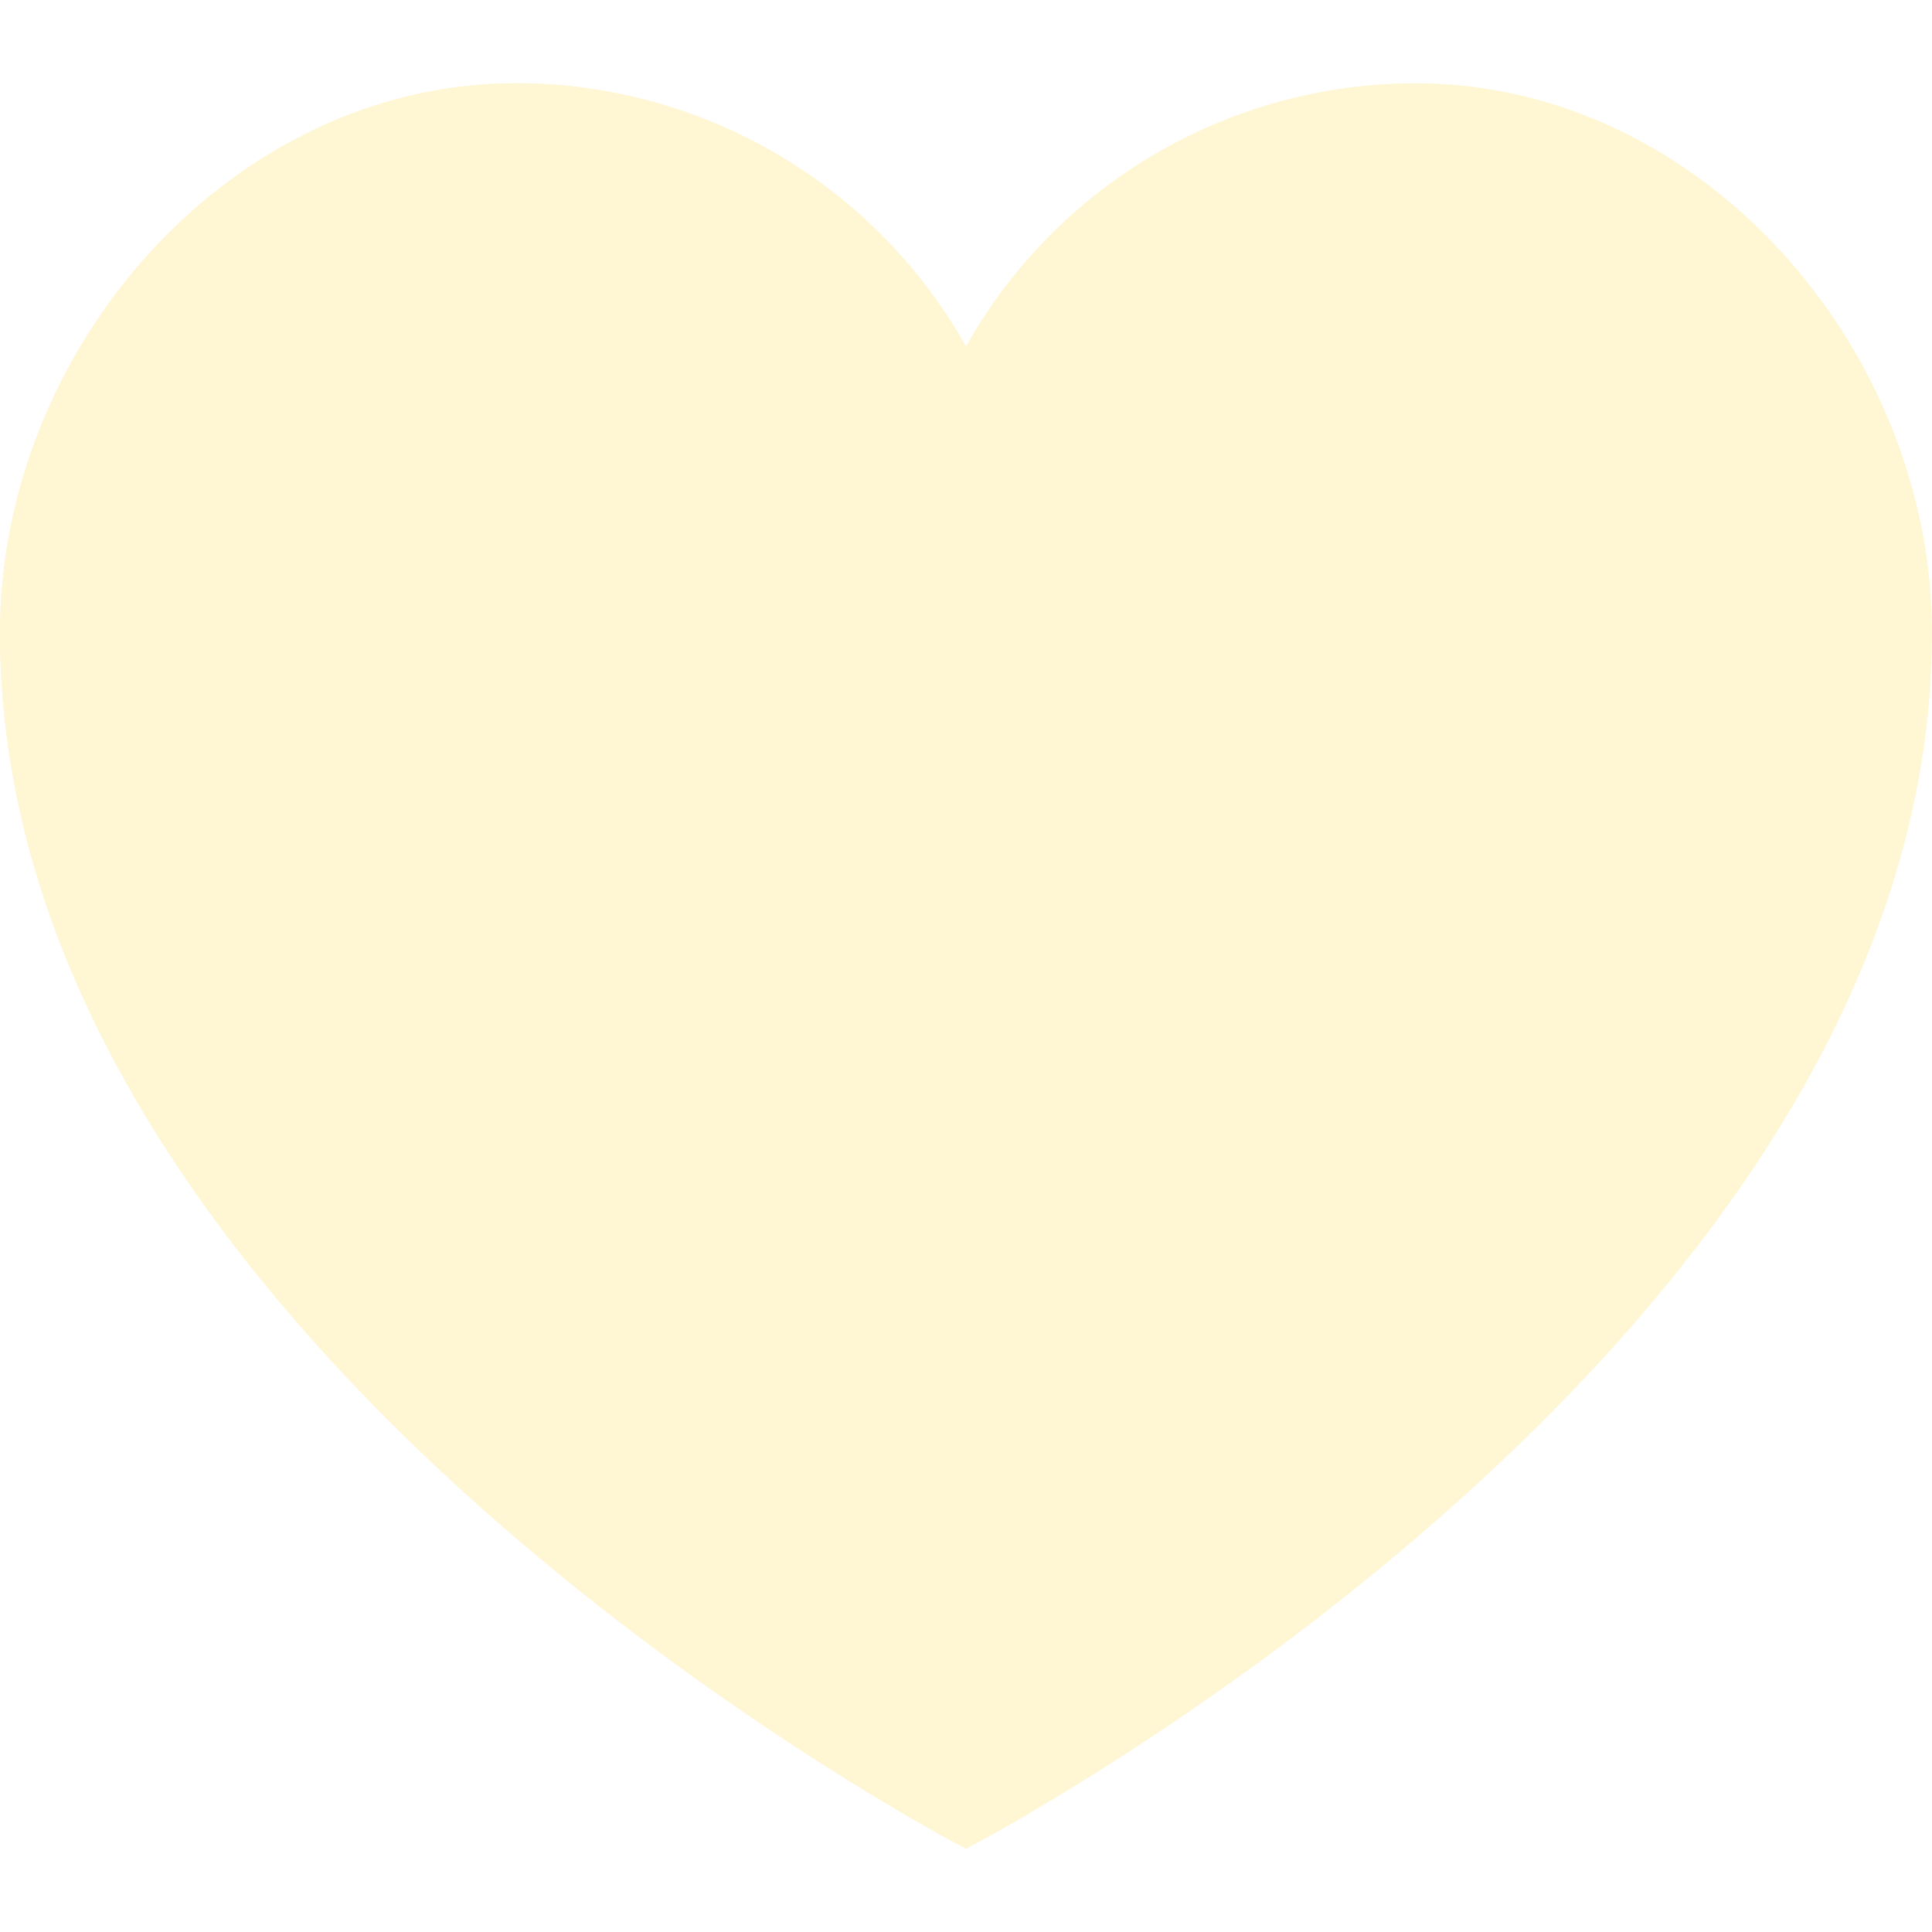
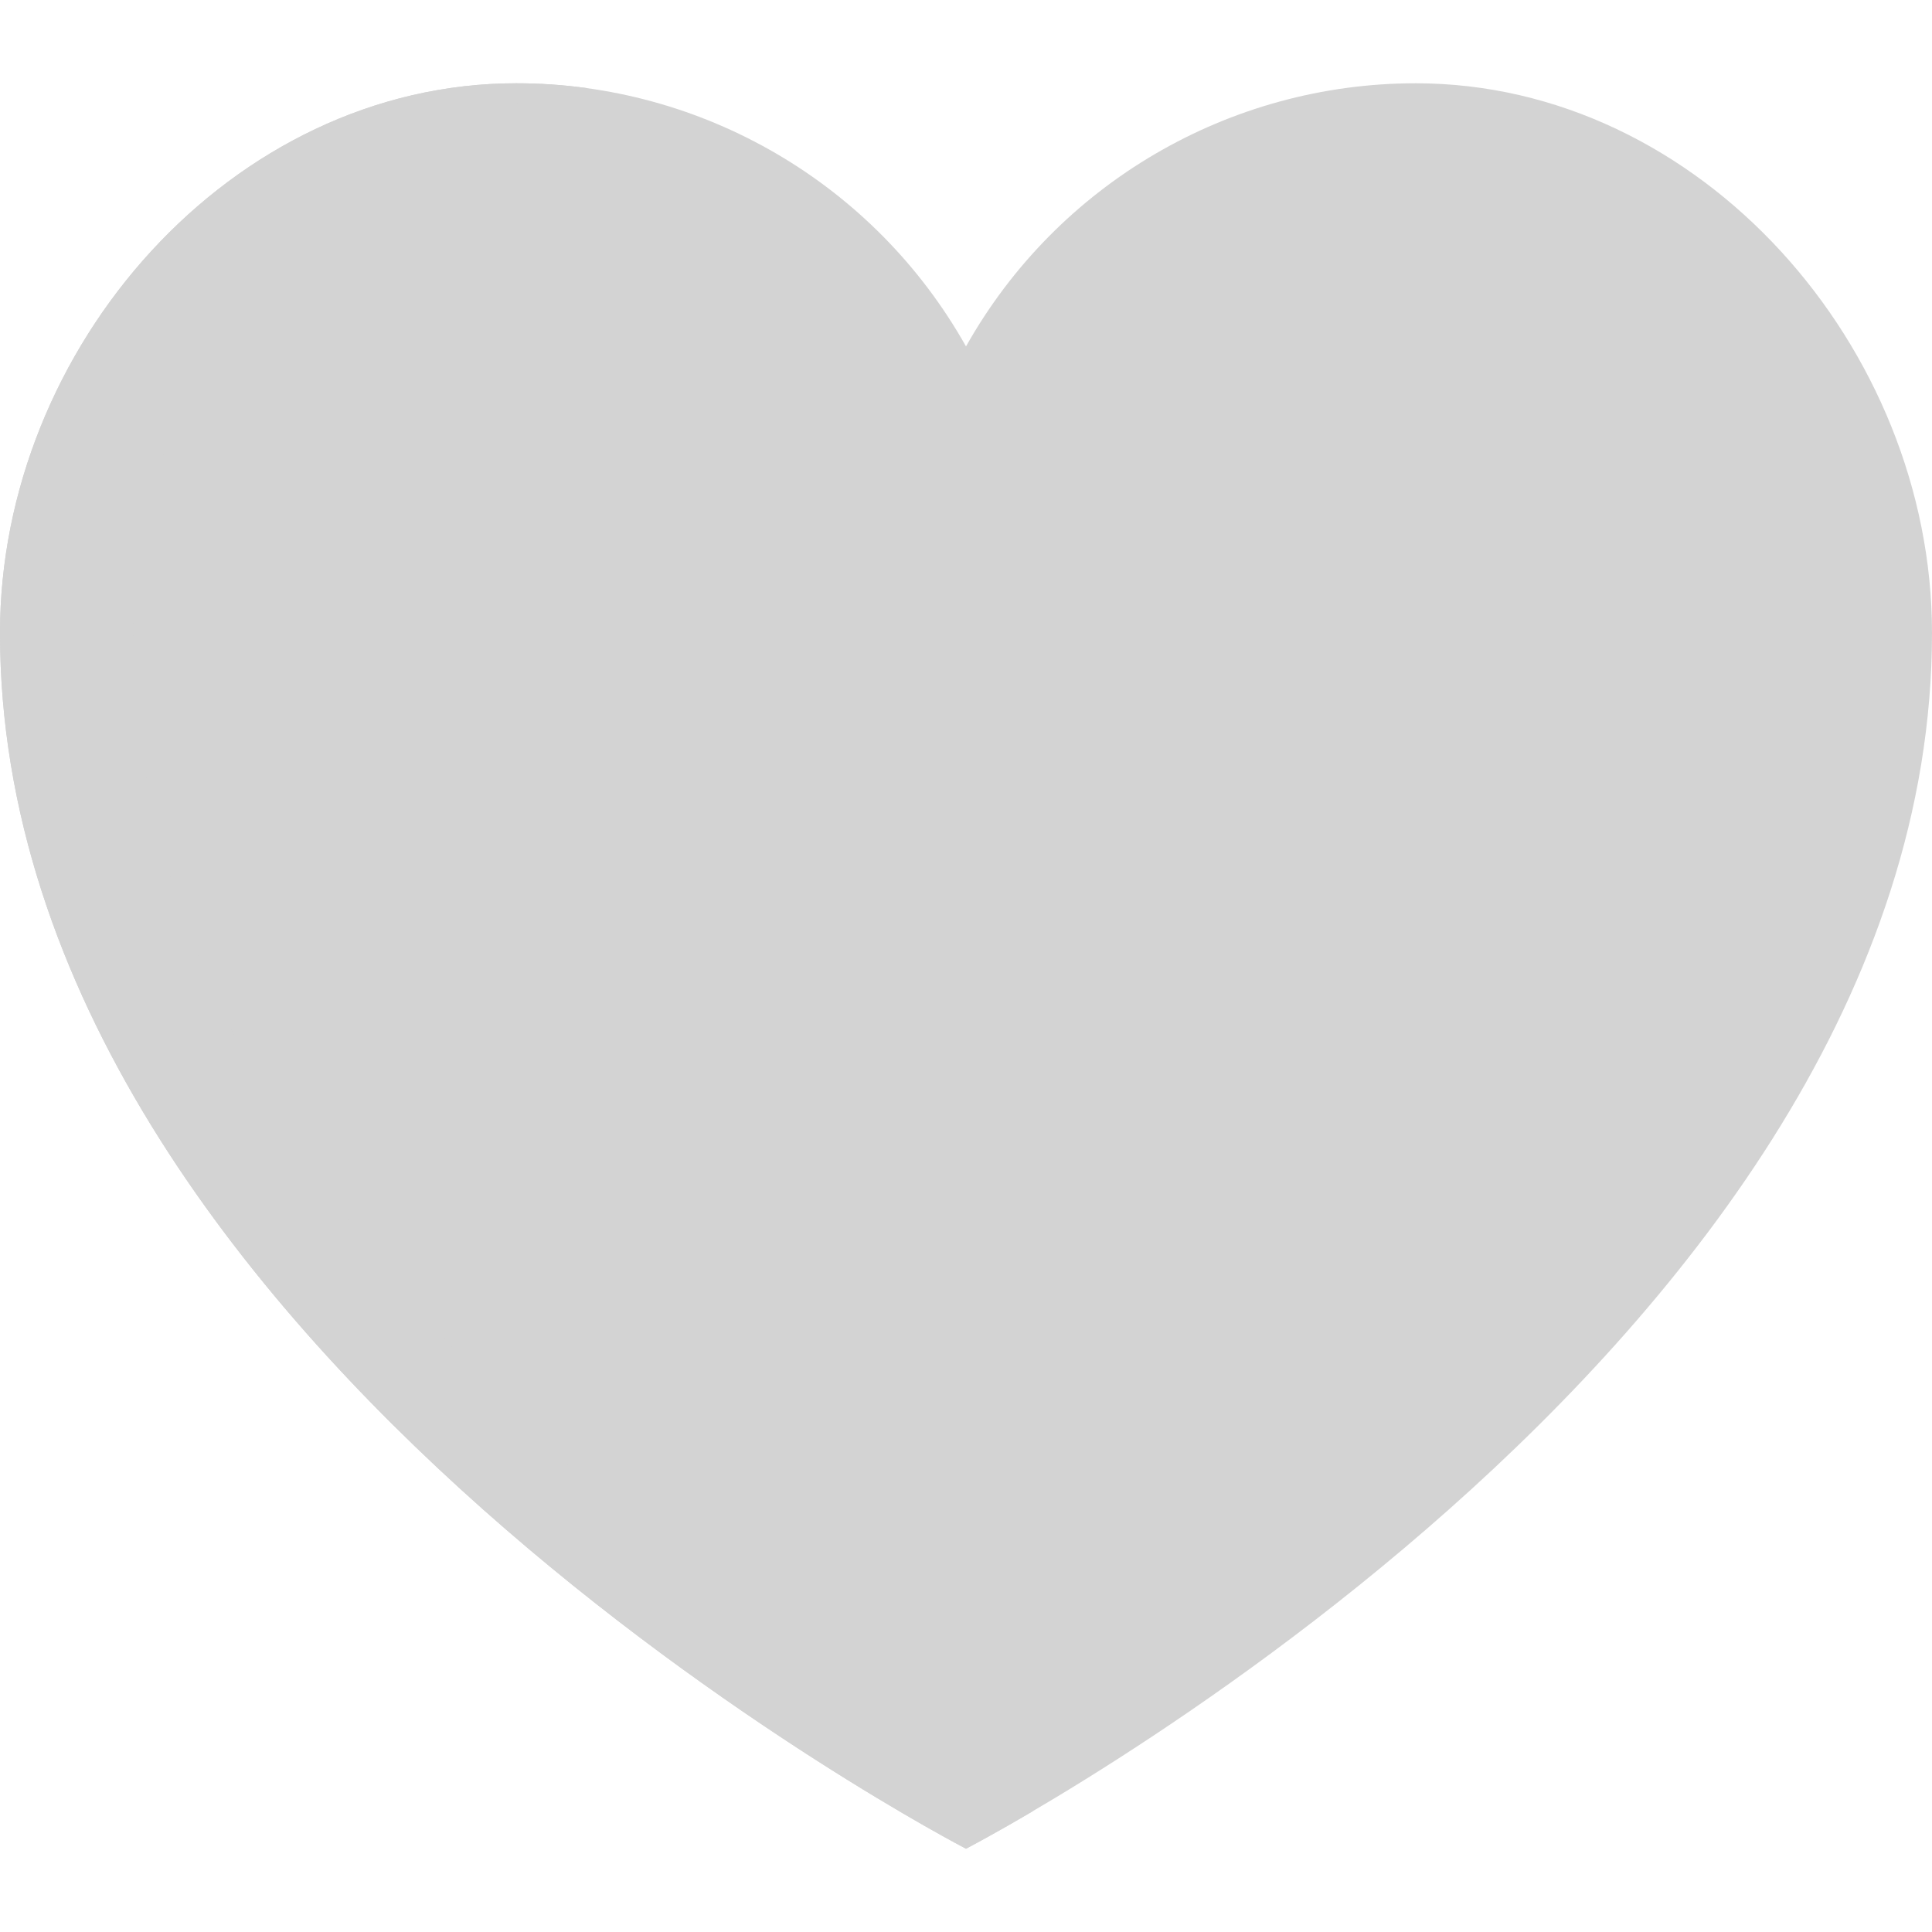
<svg xmlns="http://www.w3.org/2000/svg" height="464pt" viewBox="0 -20 464 464" width="464pt">
-   <path d="m340 0c-44.773.004-86.066 24.164-108 63.199-21.934-39.035-63.227-63.195-108-63.199-68.48 0-124 63.52-124 132 0 172 232 292 232 292s232-120 232-292c0-68.48-55.52-132-124-132zm0 0" fill="#fff6d4" />
-   <path d="m32 132c0-63.359 47.551-122.359 108.895-130.848-5.598-.77-11.242-1.156-16.895-1.152-68.48 0-124 63.52-124 132 0 172 232 292 232 292s6-3.113 16-8.992c-52.414-30.824-216-138.559-216-283.008zm0 0" fill="#fff6d4" />
+   <path d="m340 0c-44.773.004-86.066 24.164-108 63.199-21.934-39.035-63.227-63.195-108-63.199-68.48 0-124 63.52-124 132 0 172 232 292 232 292s232-120 232-292c0-68.48-55.52-132-124-132zm0 0" fill="#d3d3d3" />
+   <path d="m32 132c0-63.359 47.551-122.359 108.895-130.848-5.598-.77-11.242-1.156-16.895-1.152-68.48 0-124 63.52-124 132 0 172 232 292 232 292s6-3.113 16-8.992c-52.414-30.824-216-138.559-216-283.008zm0 0" fill="#d3d3d3" />
</svg>
